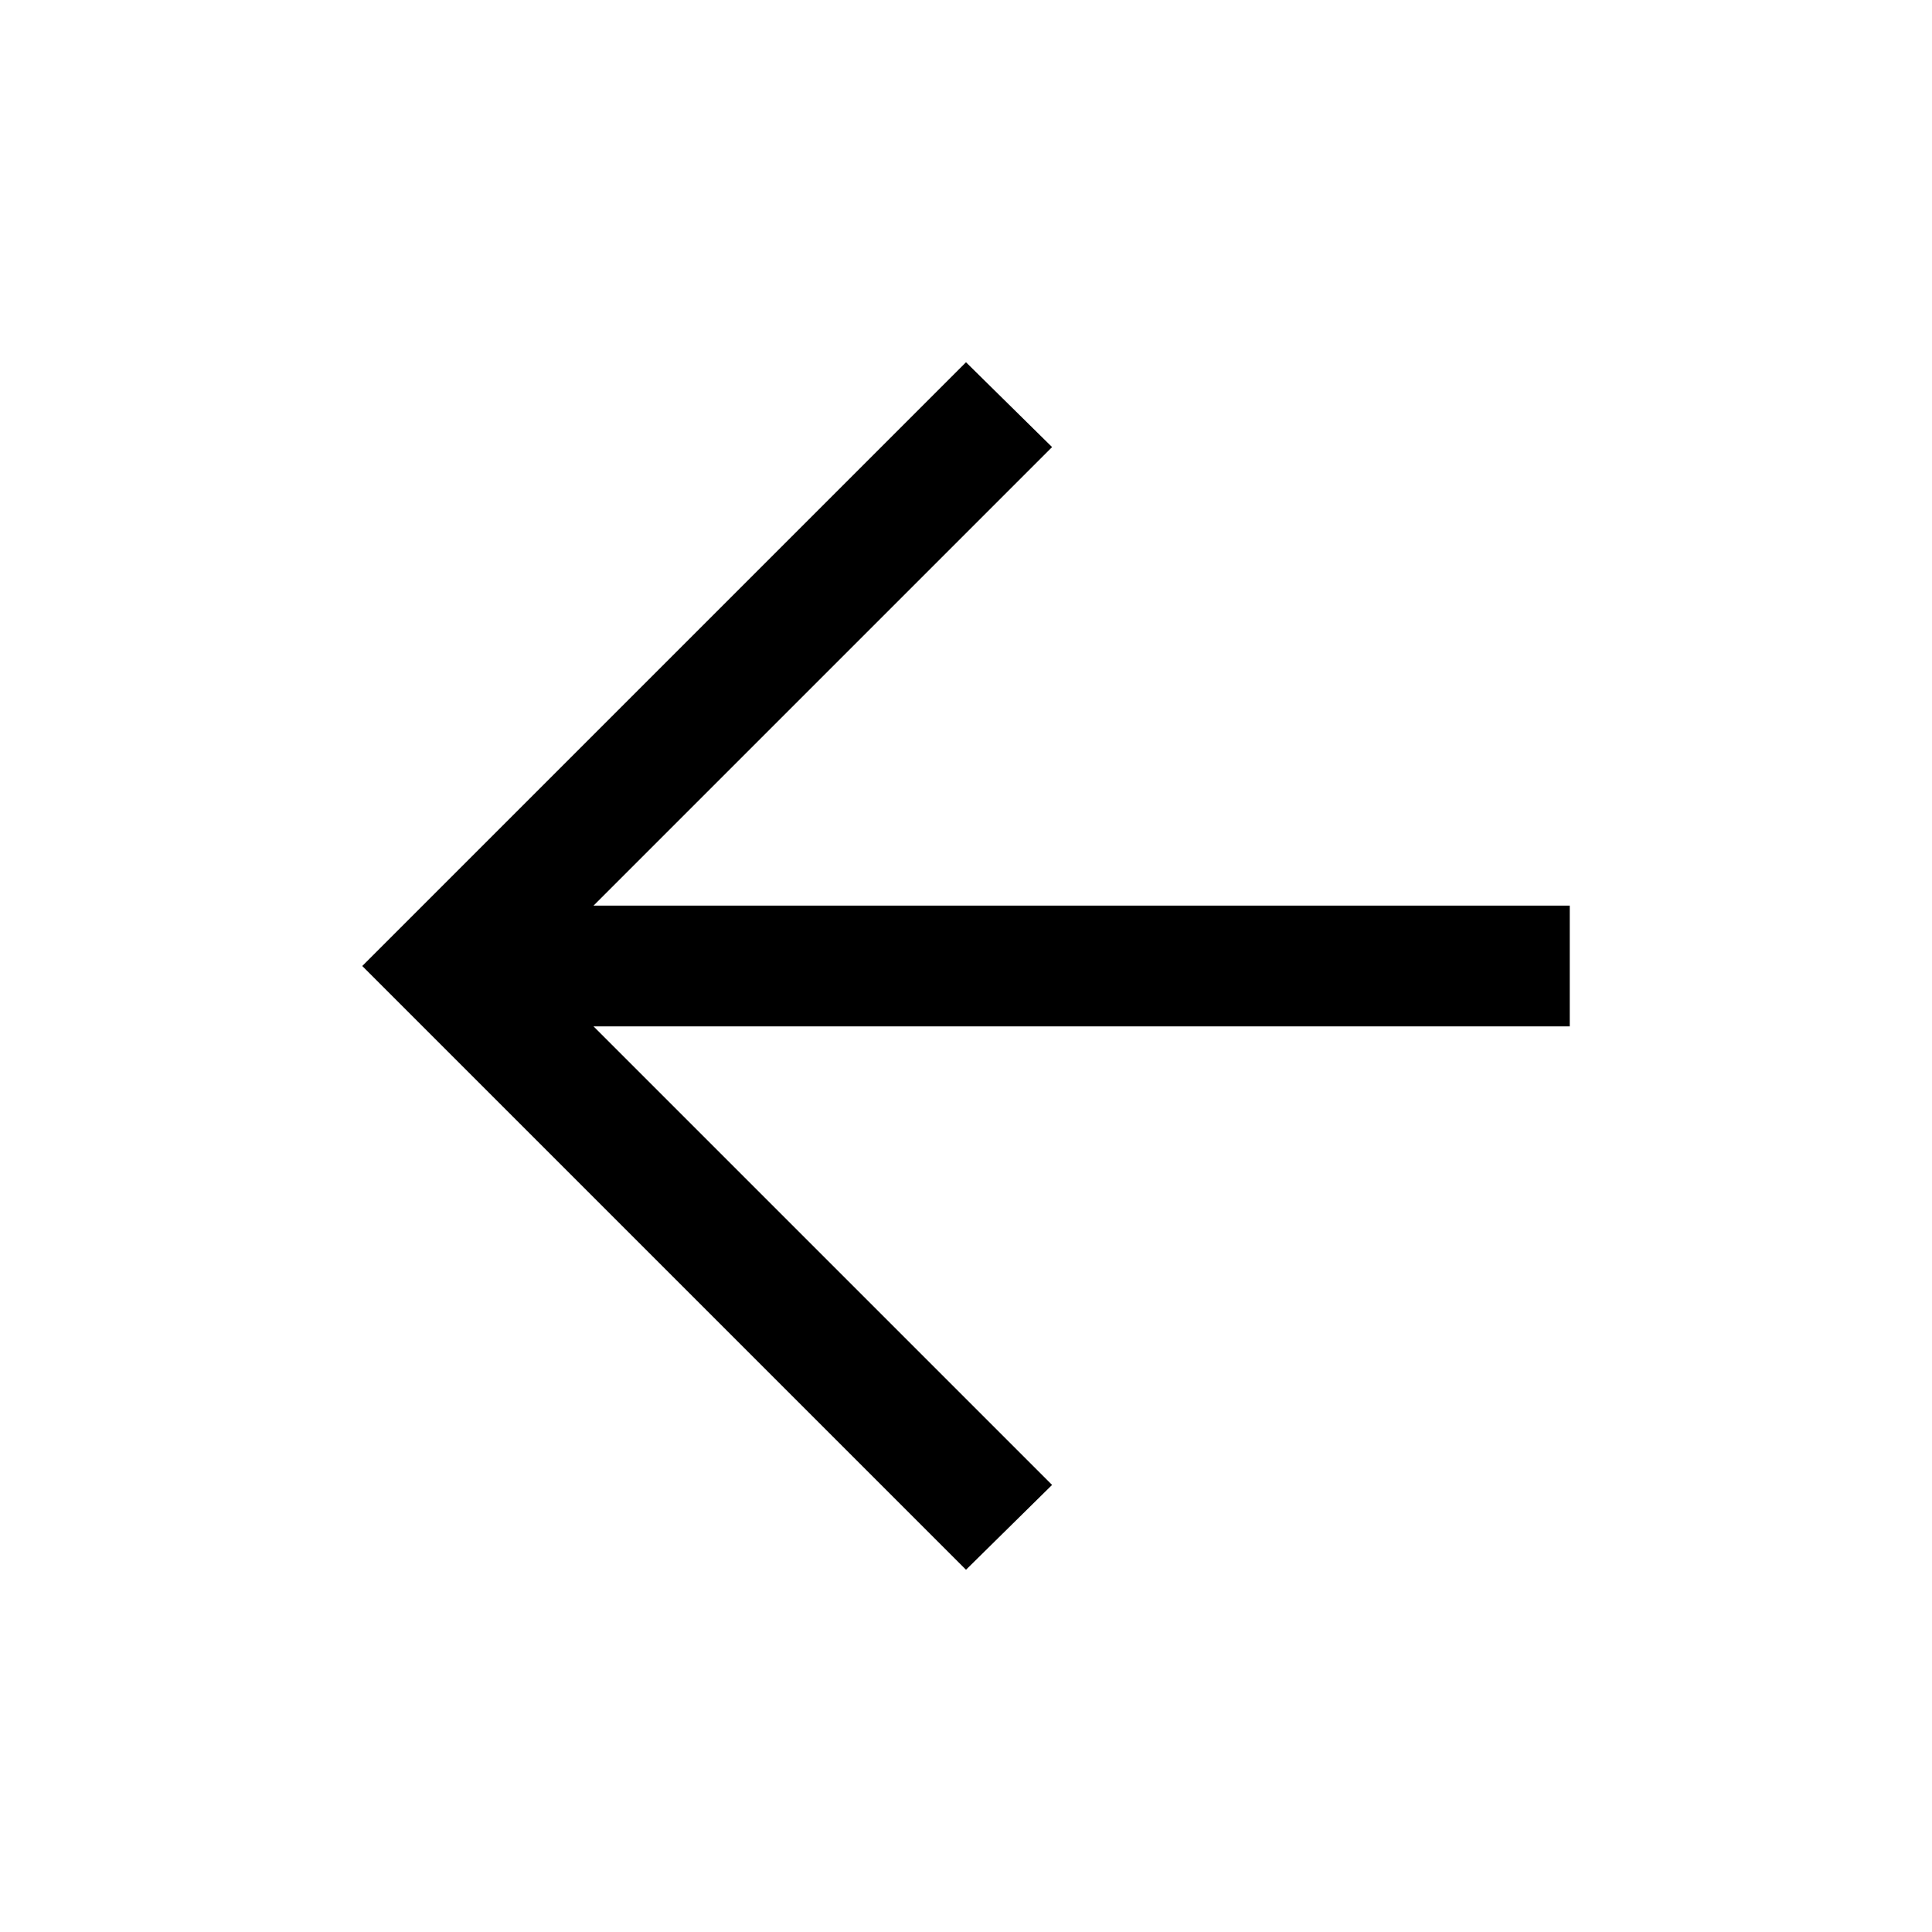
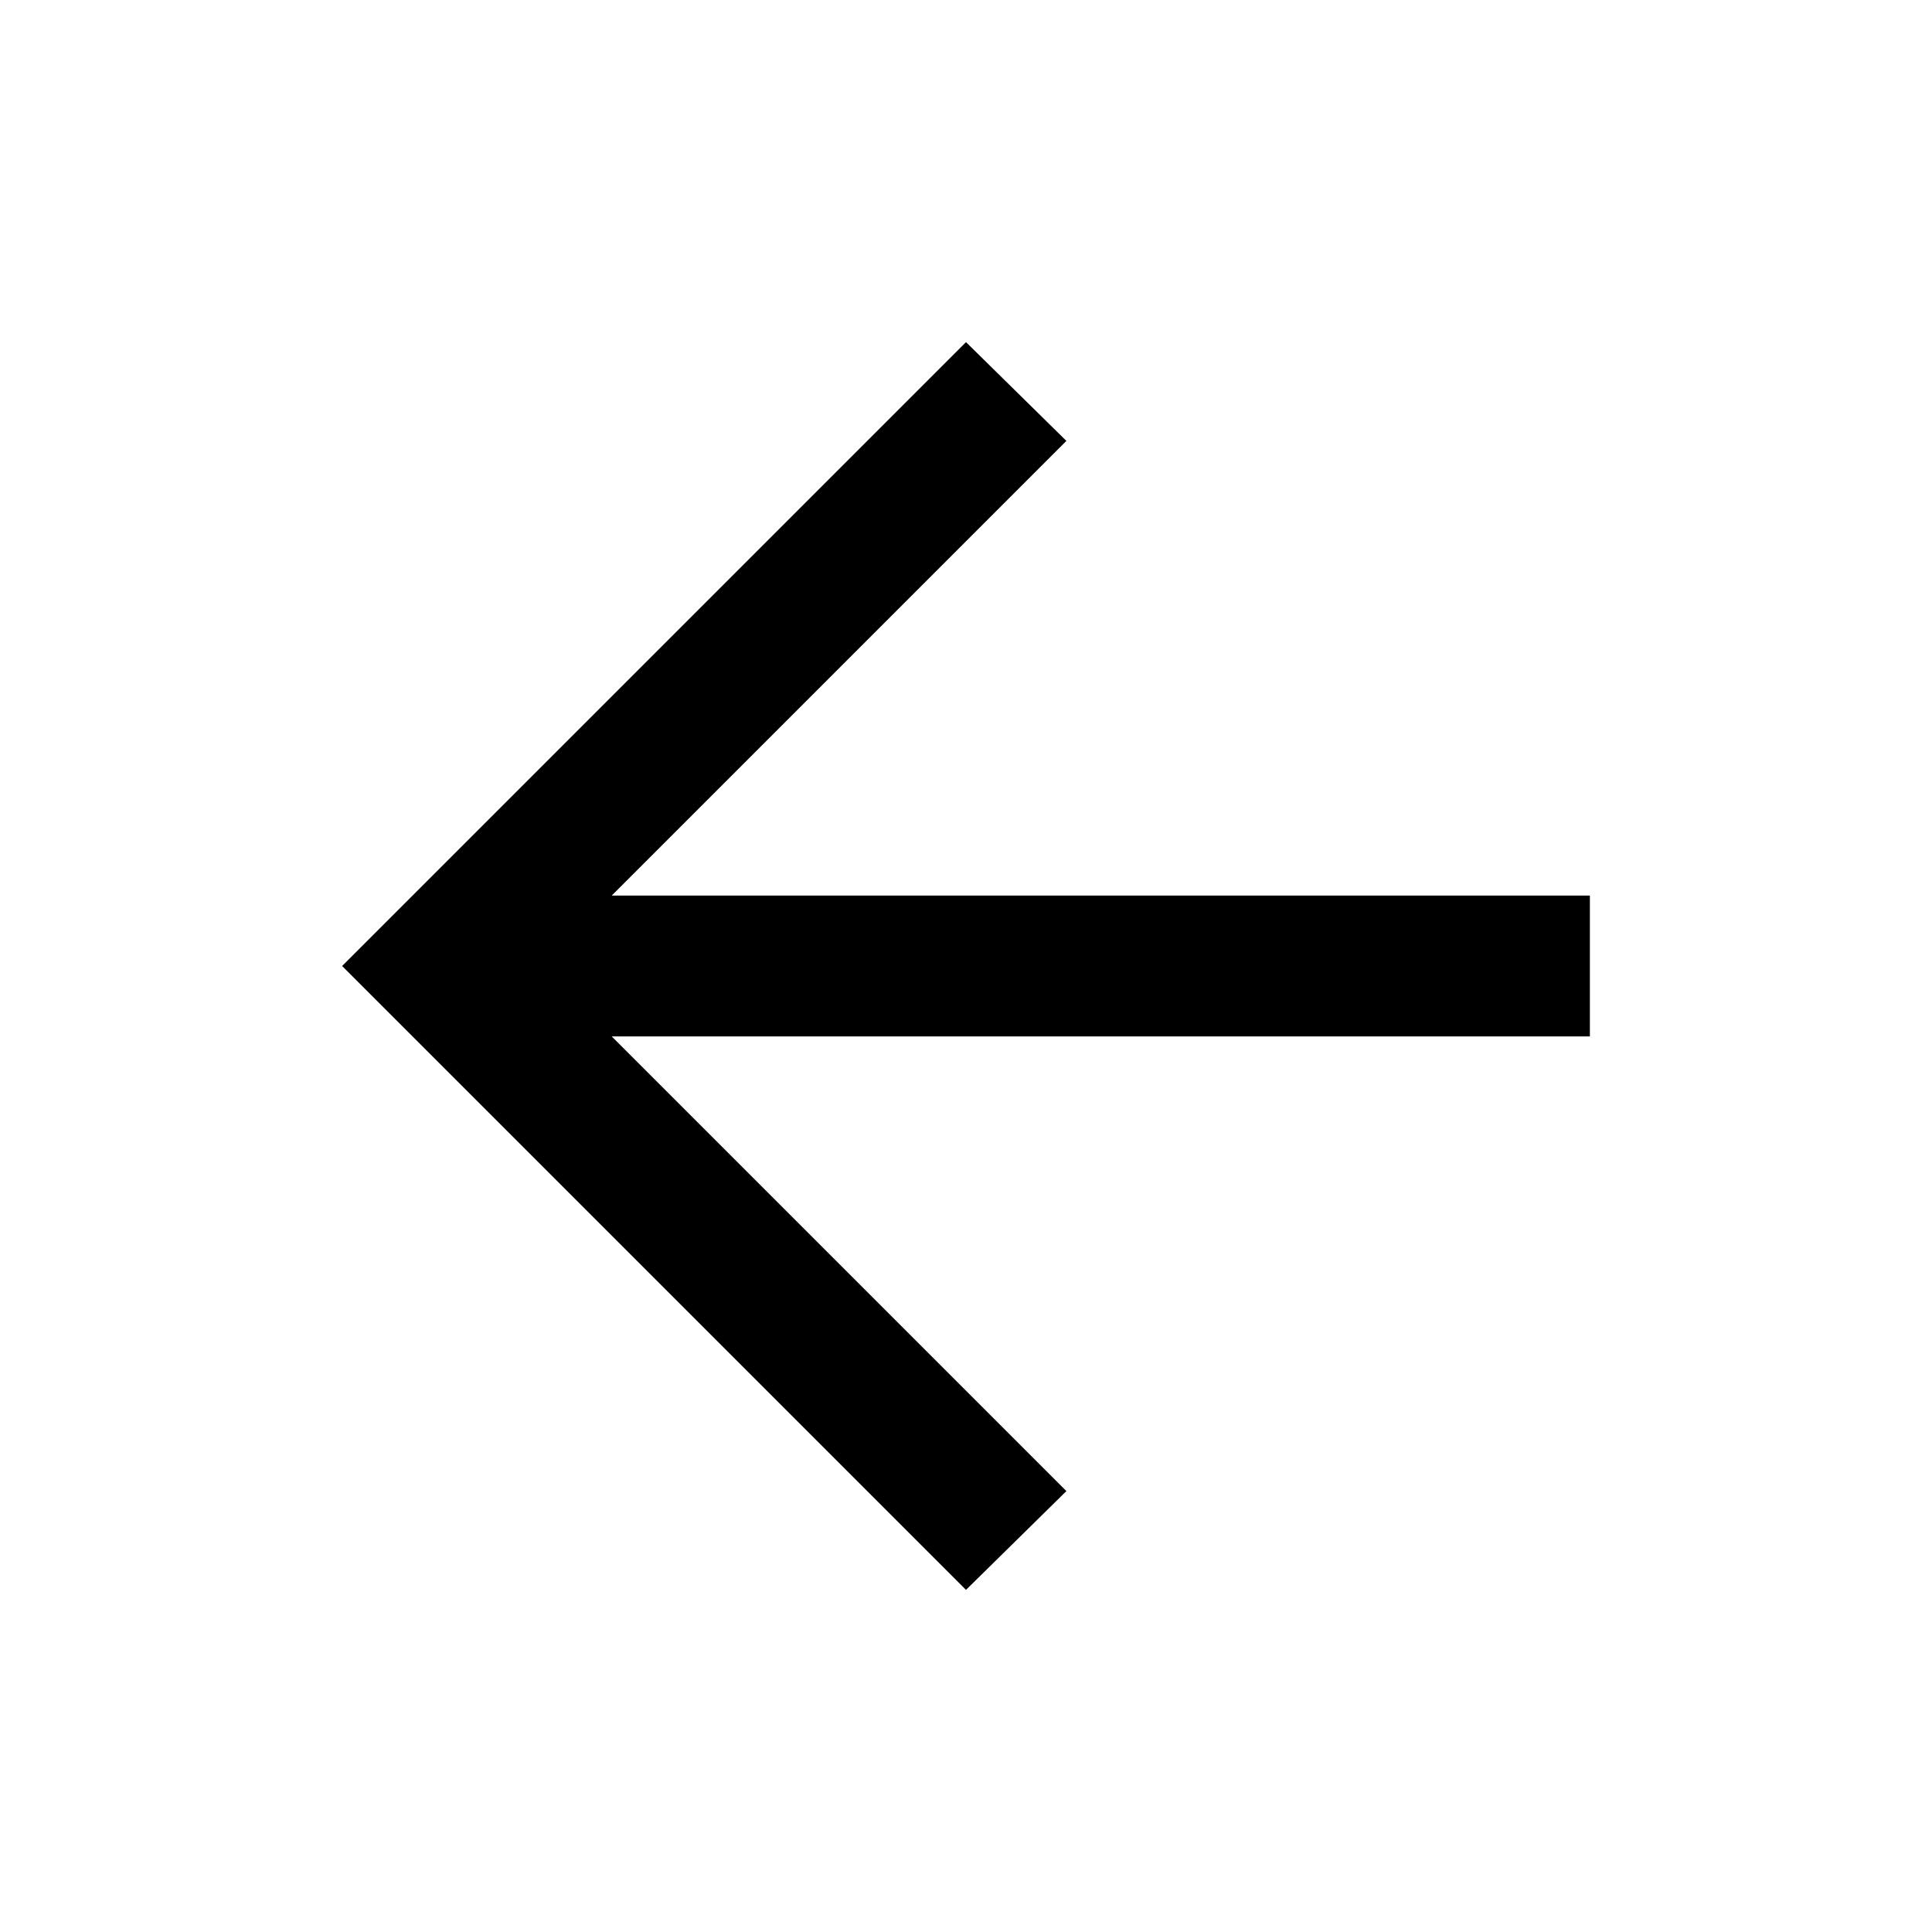
<svg xmlns="http://www.w3.org/2000/svg" width="24" height="24" viewBox="0 -960 960 960" fill="currentColor">
  <g transform="scale(1,-1)">
-     <path d="M294.92 450 522.77 222.15 480 180 180 480 480 780 522.77 737.85 294.92 510H780V450Z" />
+     <path d="M303.96 445 529.88 219.08 480 170 170 480 480 790 529.88 740.92 303.96 515H790V445Z" />
  </g>
</svg>
